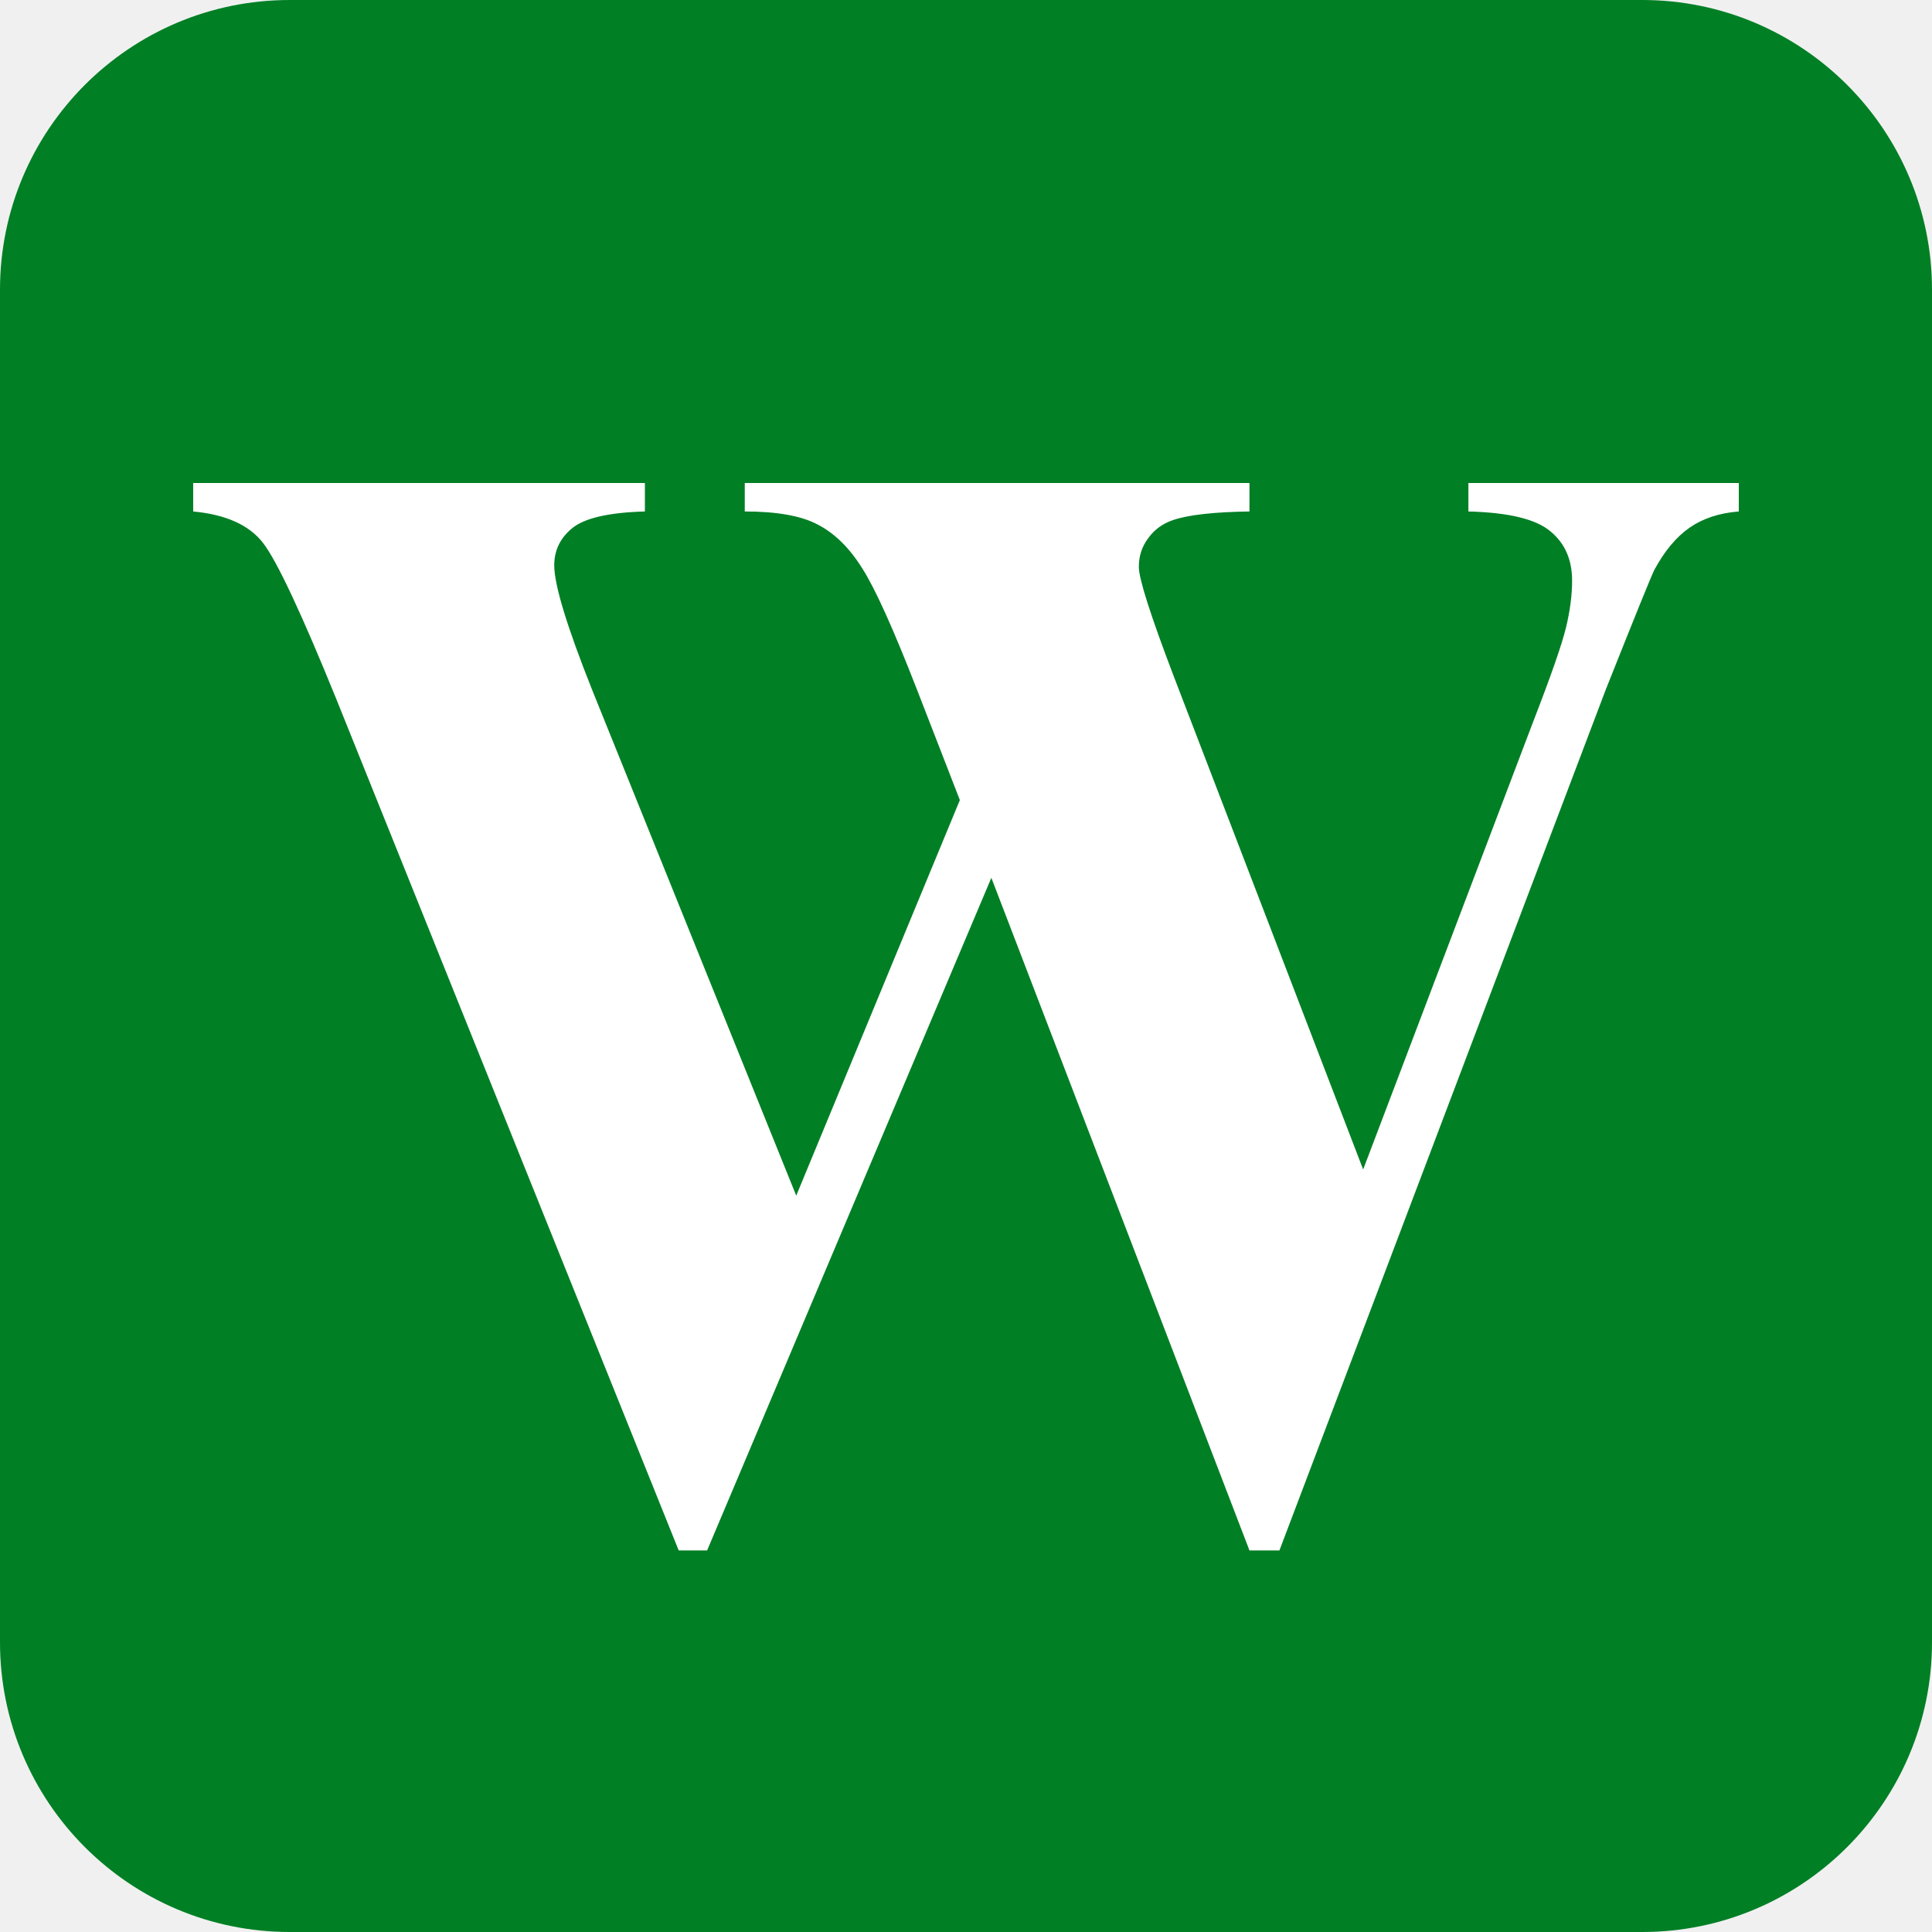
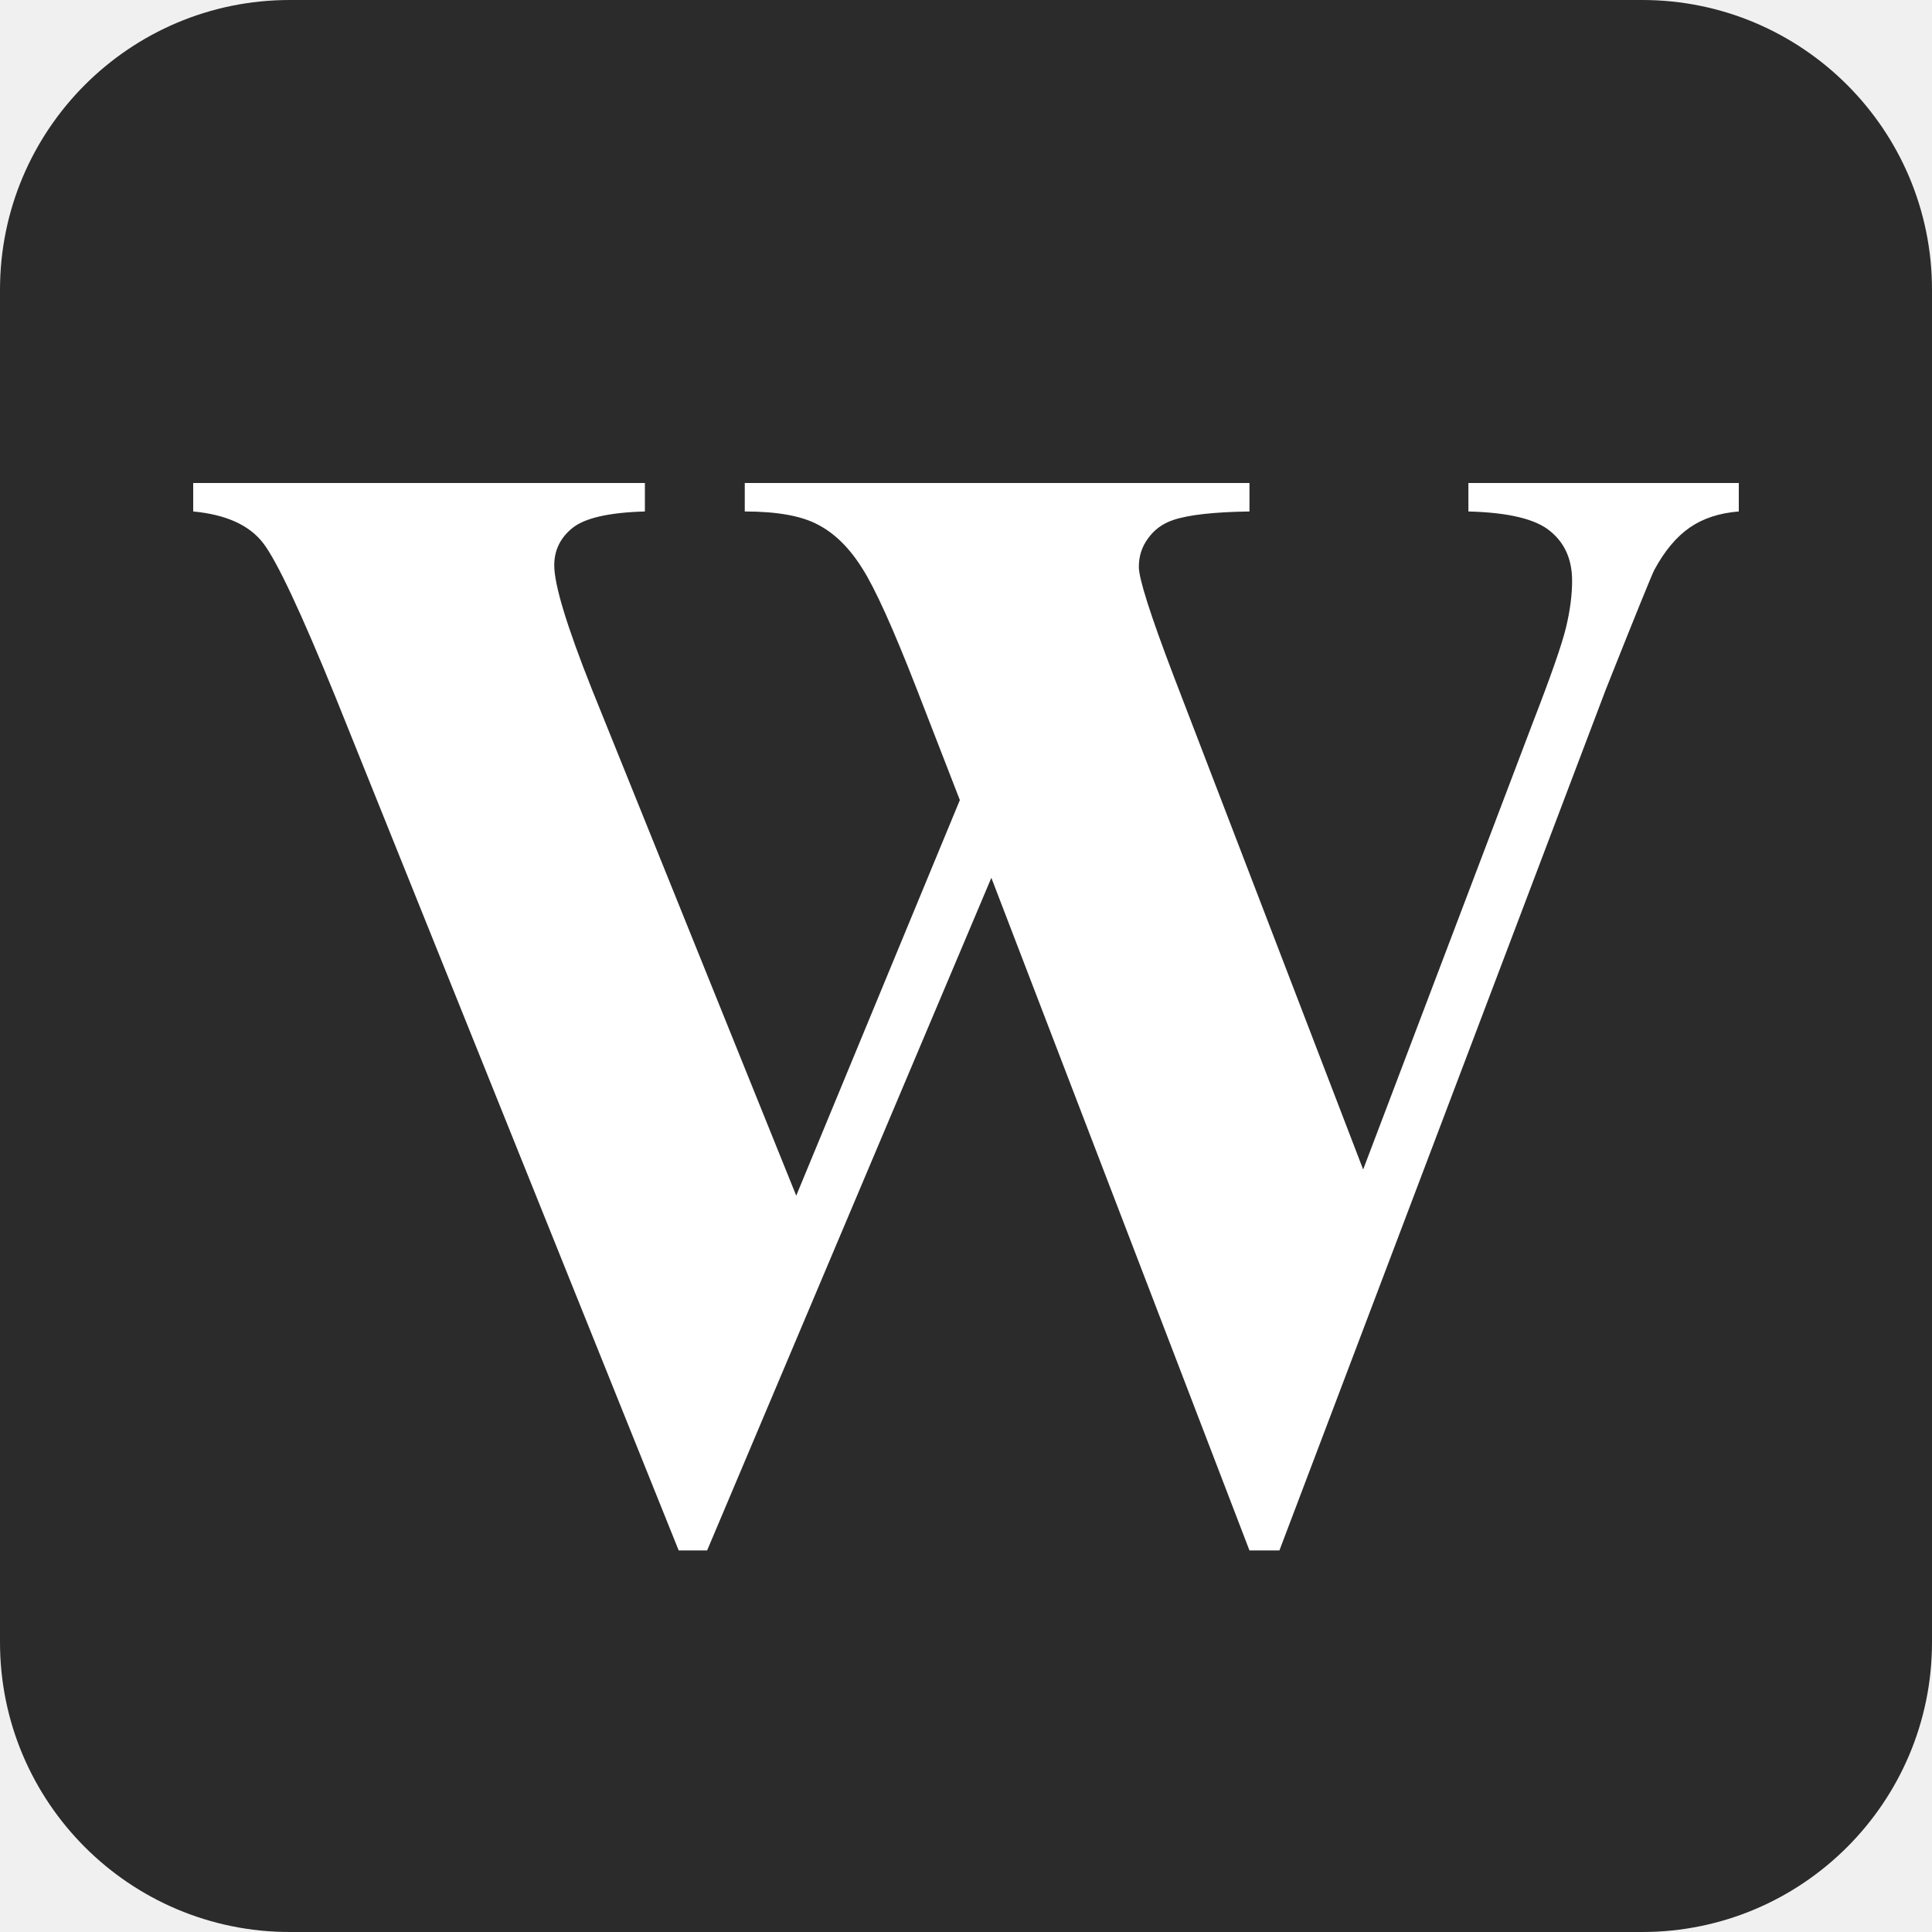
<svg xmlns="http://www.w3.org/2000/svg" width="400" height="400" viewBox="0 0 400 400" fill="none">
-   <rect width="400" height="400" rx="60" fill="#007F25" />
+   <rect width="400" height="400" rx="60" fill="#2B2B2B" />
  <path d="M360 100V105.895C355.971 106.214 352.578 107.329 349.821 109.242C347.064 111.154 344.626 114.075 342.505 118.005C341.869 119.28 338.529 127.512 332.485 142.702L264.891 321H258.688L205.249 181.74L146.402 321H140.517L69.582 144.614C62.372 126.875 57.336 116.146 54.473 112.428C51.61 108.71 46.786 106.533 40 105.895V100H133.519V105.895C125.991 106.108 120.954 107.276 118.41 109.401C115.971 111.419 114.751 113.969 114.751 117.049C114.751 121.086 117.349 129.637 122.545 142.702L164.851 247.546L198.728 165.647L189.821 142.702C184.944 130.168 181.18 121.829 178.529 117.686C175.878 113.437 172.803 110.41 169.304 108.604C165.911 106.798 160.875 105.895 154.195 105.895V100H258.688V105.895C251.372 106.002 246.123 106.586 242.942 107.648C240.716 108.392 238.966 109.666 237.694 111.472C236.421 113.172 235.785 115.137 235.785 117.368C235.785 119.811 238.171 127.3 242.942 139.834L282.227 242.128L317.376 149.554C321.087 139.994 323.366 133.461 324.215 129.955C325.063 126.45 325.487 123.21 325.487 120.236C325.487 115.881 324.003 112.481 321.034 110.038C318.065 107.489 312.392 106.108 304.016 105.895V100H360Z" fill="white" />
</svg>
